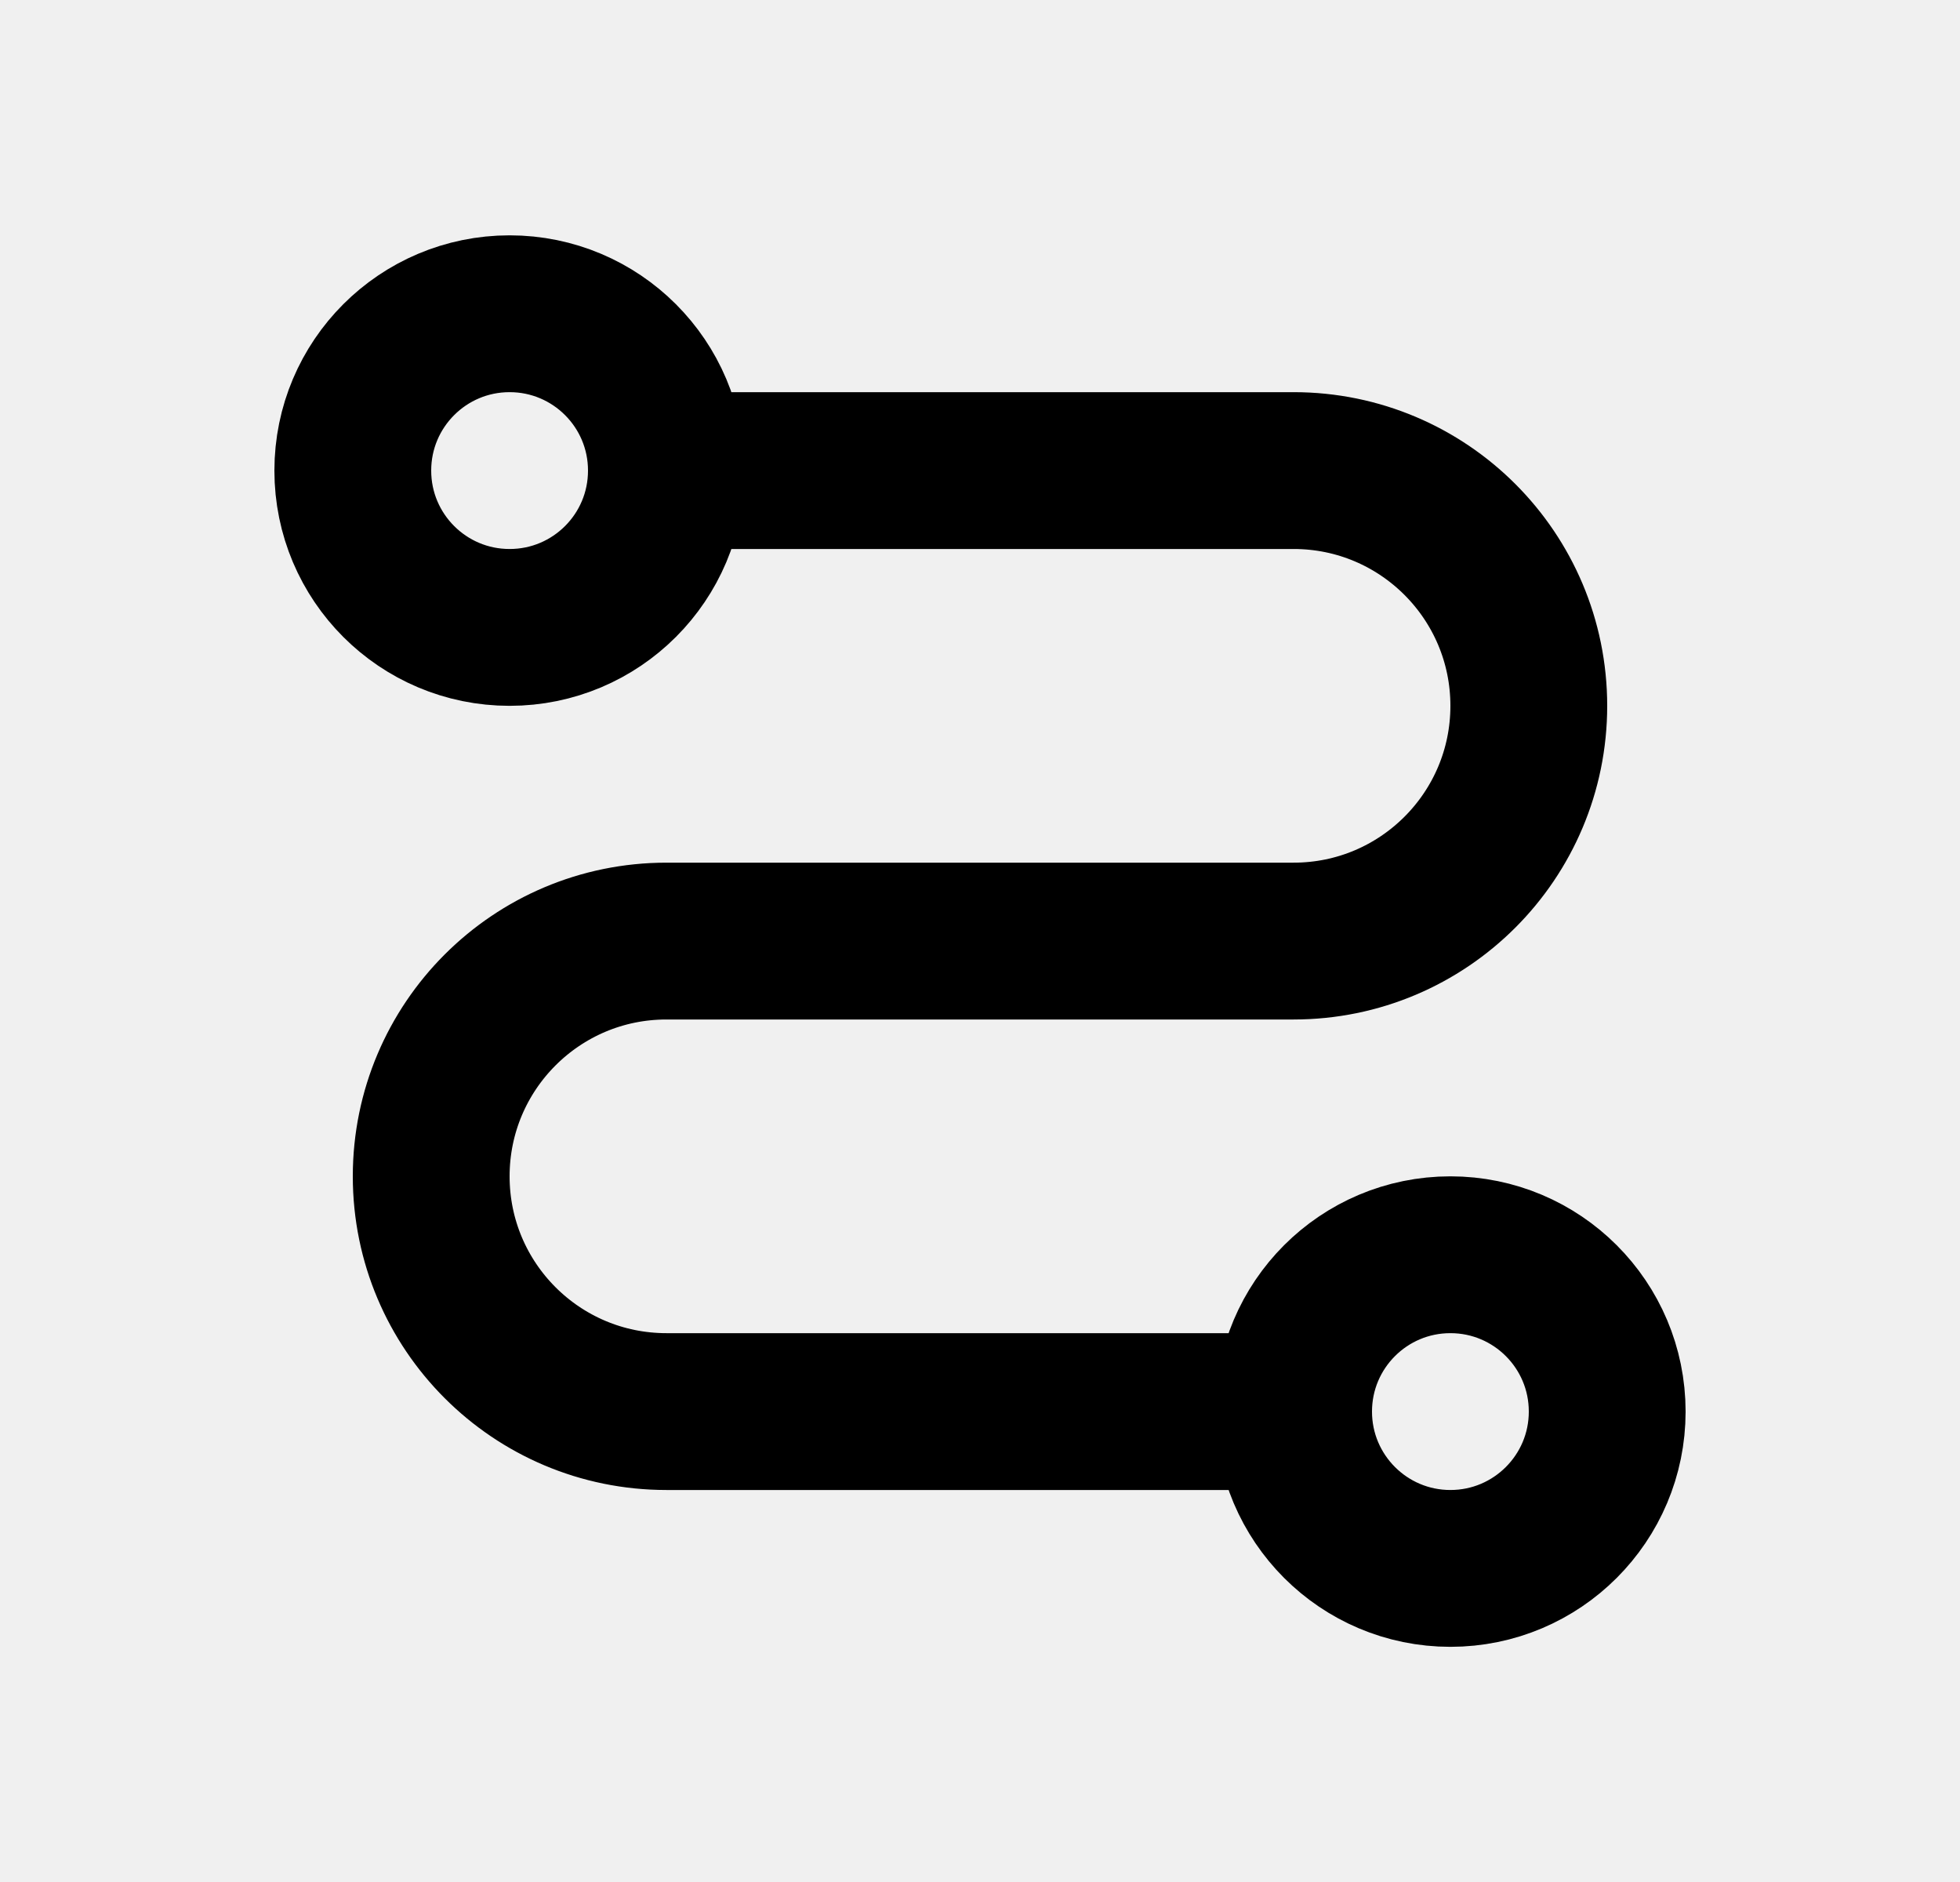
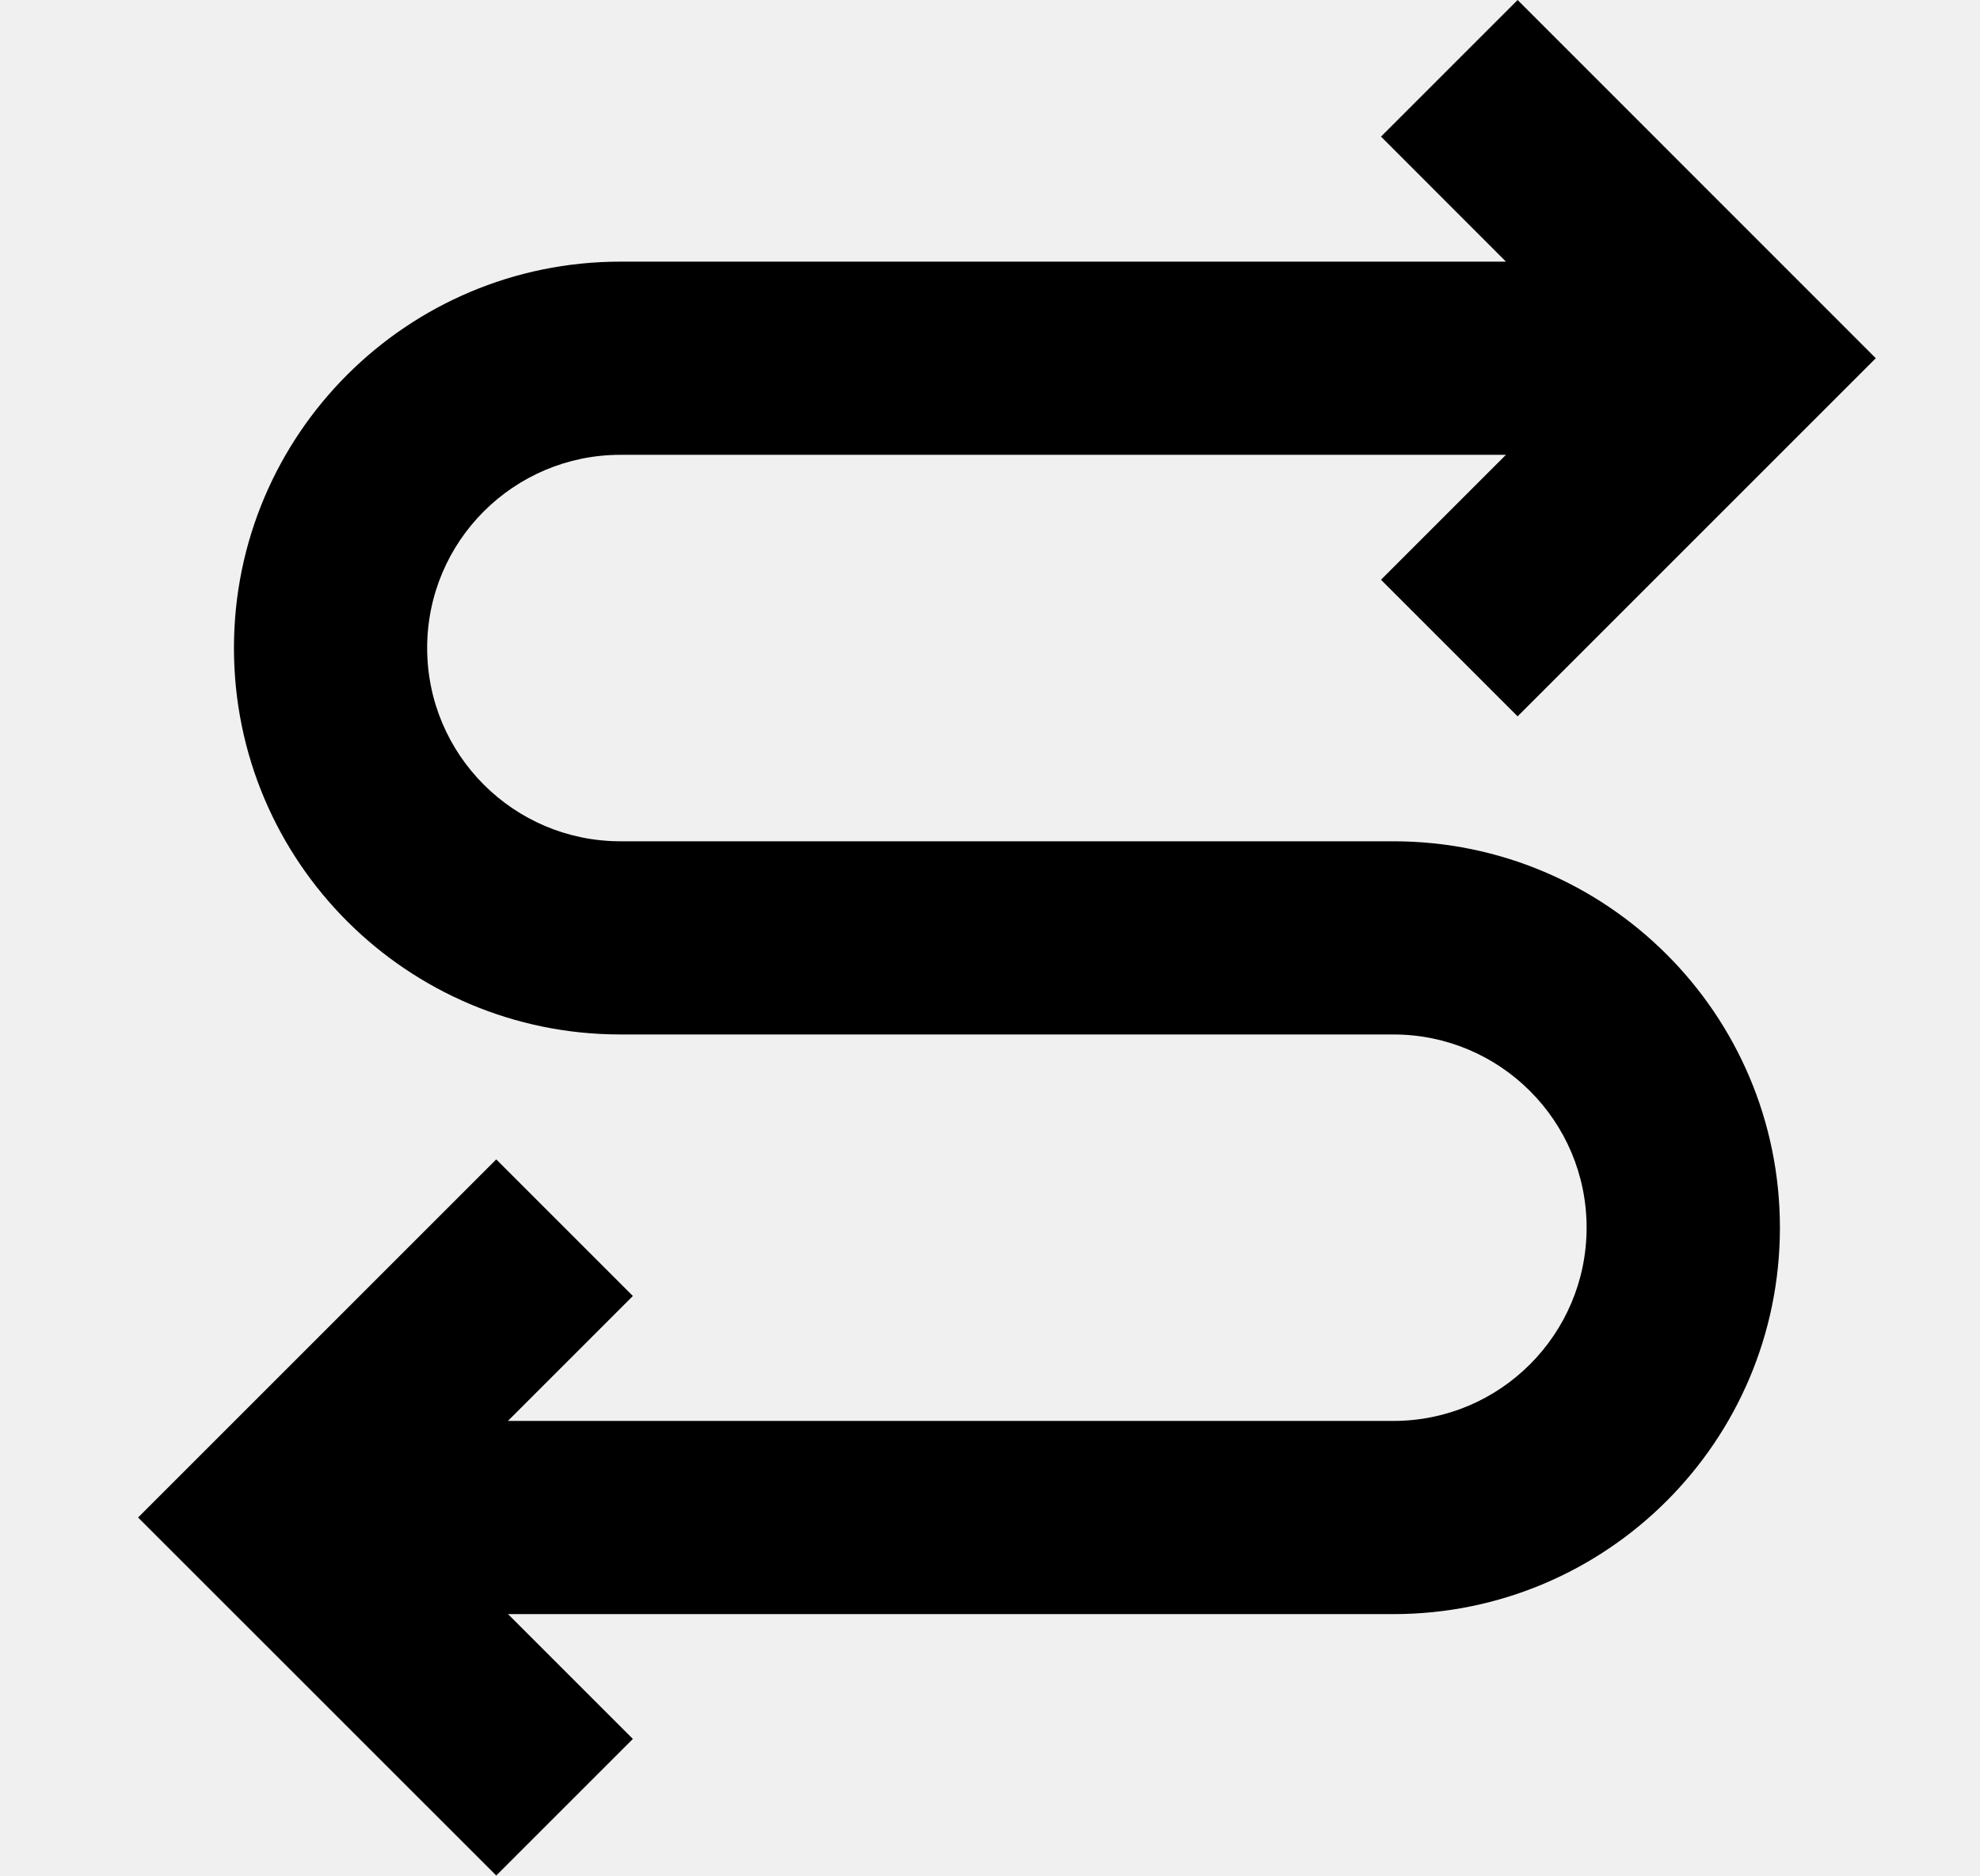
- <svg xmlns="http://www.w3.org/2000/svg" width="25" height="24" viewBox="0 0 25 24" fill="none">
-   <path d="M16.5 18.001C16.5 19.105 17.395 20.001 18.5 20.001C19.605 20.001 20.5 19.105 20.5 18.001C20.5 16.896 19.605 16.001 18.5 16.001C17.395 16.001 16.5 16.896 16.5 18.001ZM16.5 18.001H8.5C6.843 18.001 5.5 16.658 5.5 15.001C5.5 13.344 6.843 12.001 8.5 12.001H16.5C18.157 12.001 19.5 10.658 19.5 9.001C19.5 7.344 18.157 6.001 16.5 6.001H8.5M8.5 6.001C8.5 7.106 7.605 8.001 6.5 8.001C5.395 8.001 4.5 7.106 4.5 6.001C4.5 4.896 5.395 4.001 6.5 4.001C7.605 4.001 8.5 4.896 8.5 6.001Z" stroke="currentColor" stroke-width="2" />
+ <svg xmlns="http://www.w3.org/2000/svg" width="19" height="18" viewBox="0 0 19 18" fill="none">
+   <g clip-path="url(#clip0_4054_133249)">
+     <path fill-rule="evenodd" clip-rule="evenodd" d="M14.451 4.365L13.252 5.564L14.563 6.875L18 3.438L14.563 -3.00459e-07L13.252 1.311L14.451 2.511L5.954 2.511C3.906 2.511 2.245 4.171 2.245 6.219C2.245 8.268 3.906 9.928 5.954 9.928L13.371 9.928C14.395 9.928 15.225 10.758 15.225 11.782C15.225 12.806 14.395 13.637 13.371 13.637L4.874 13.637L6.073 12.438L4.762 11.127L1.325 14.564L4.762 18L6.073 16.689L4.875 15.491L13.371 15.491C15.419 15.491 17.08 13.831 17.08 11.782C17.08 9.734 15.419 8.074 13.371 8.074L5.954 8.074C4.93 8.074 4.099 7.243 4.099 6.219C4.099 5.195 4.93 4.365 5.954 4.365L14.451 4.365Z" fill="currentColor" />
+   </g>
+   <defs>
+     <clipPath id="clip0_4054_133249">
+       <rect width="19" height="18" fill="white" />
+     </clipPath>
+   </defs>
</svg>
